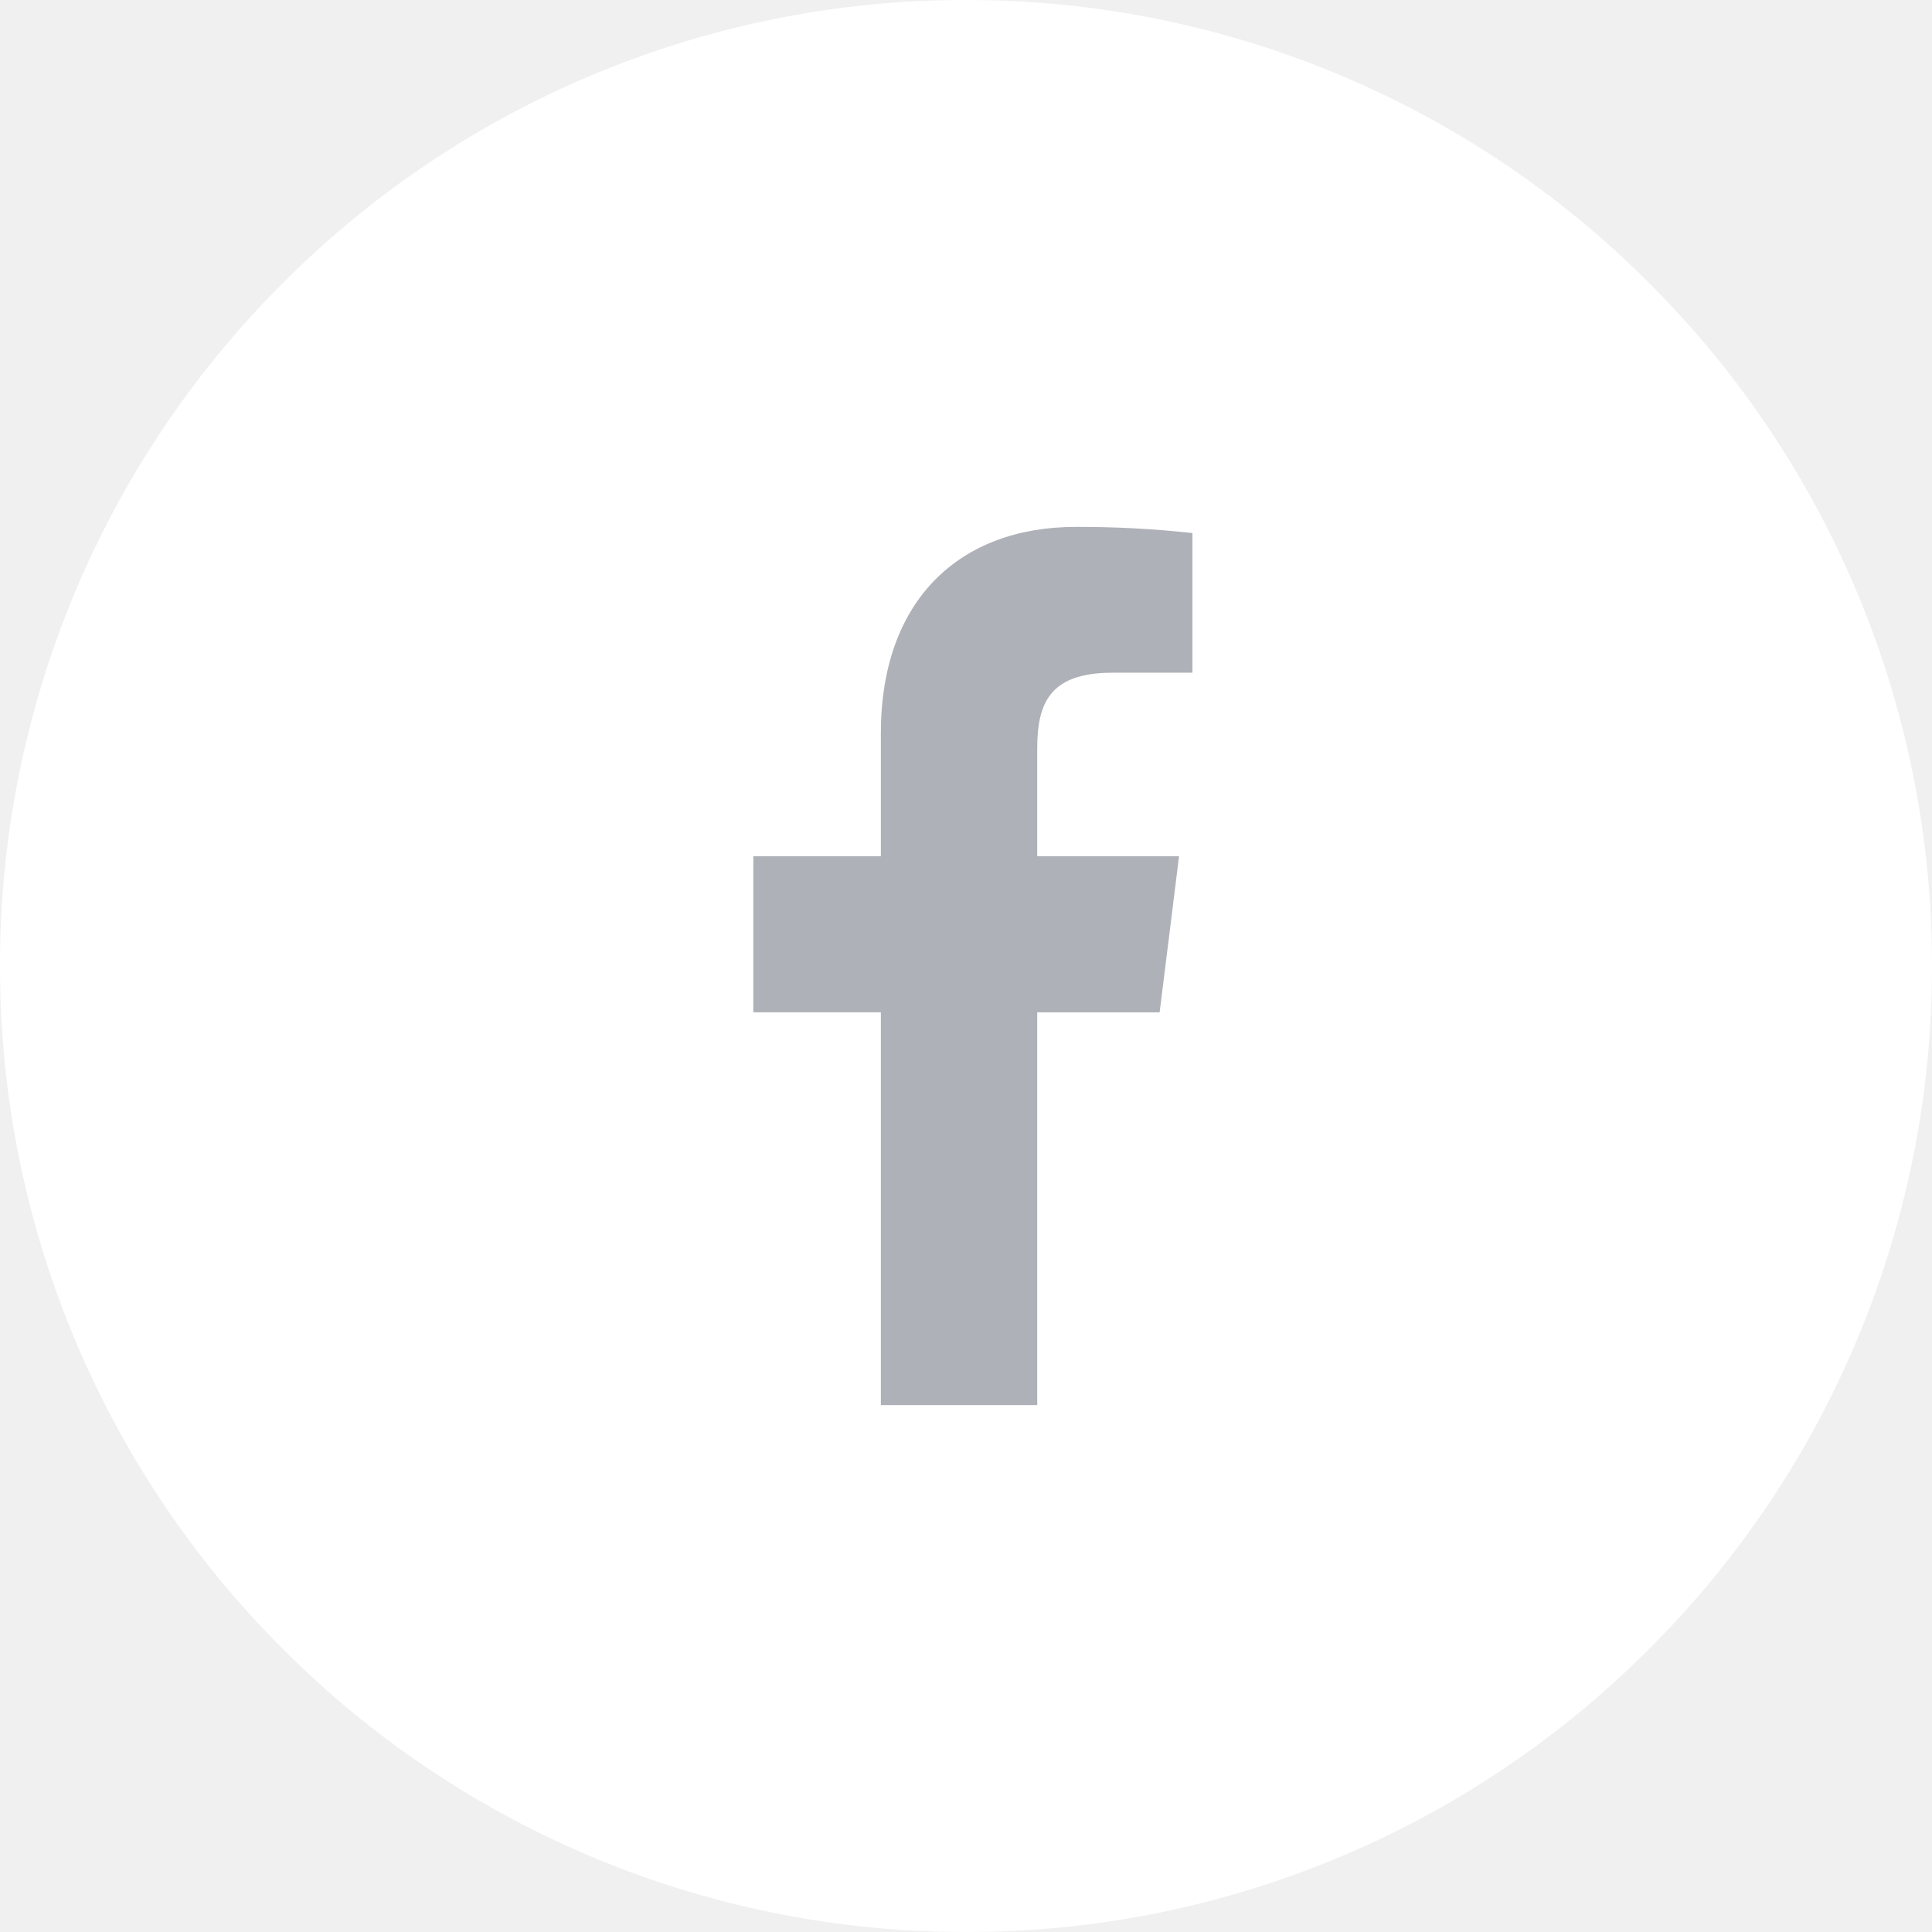
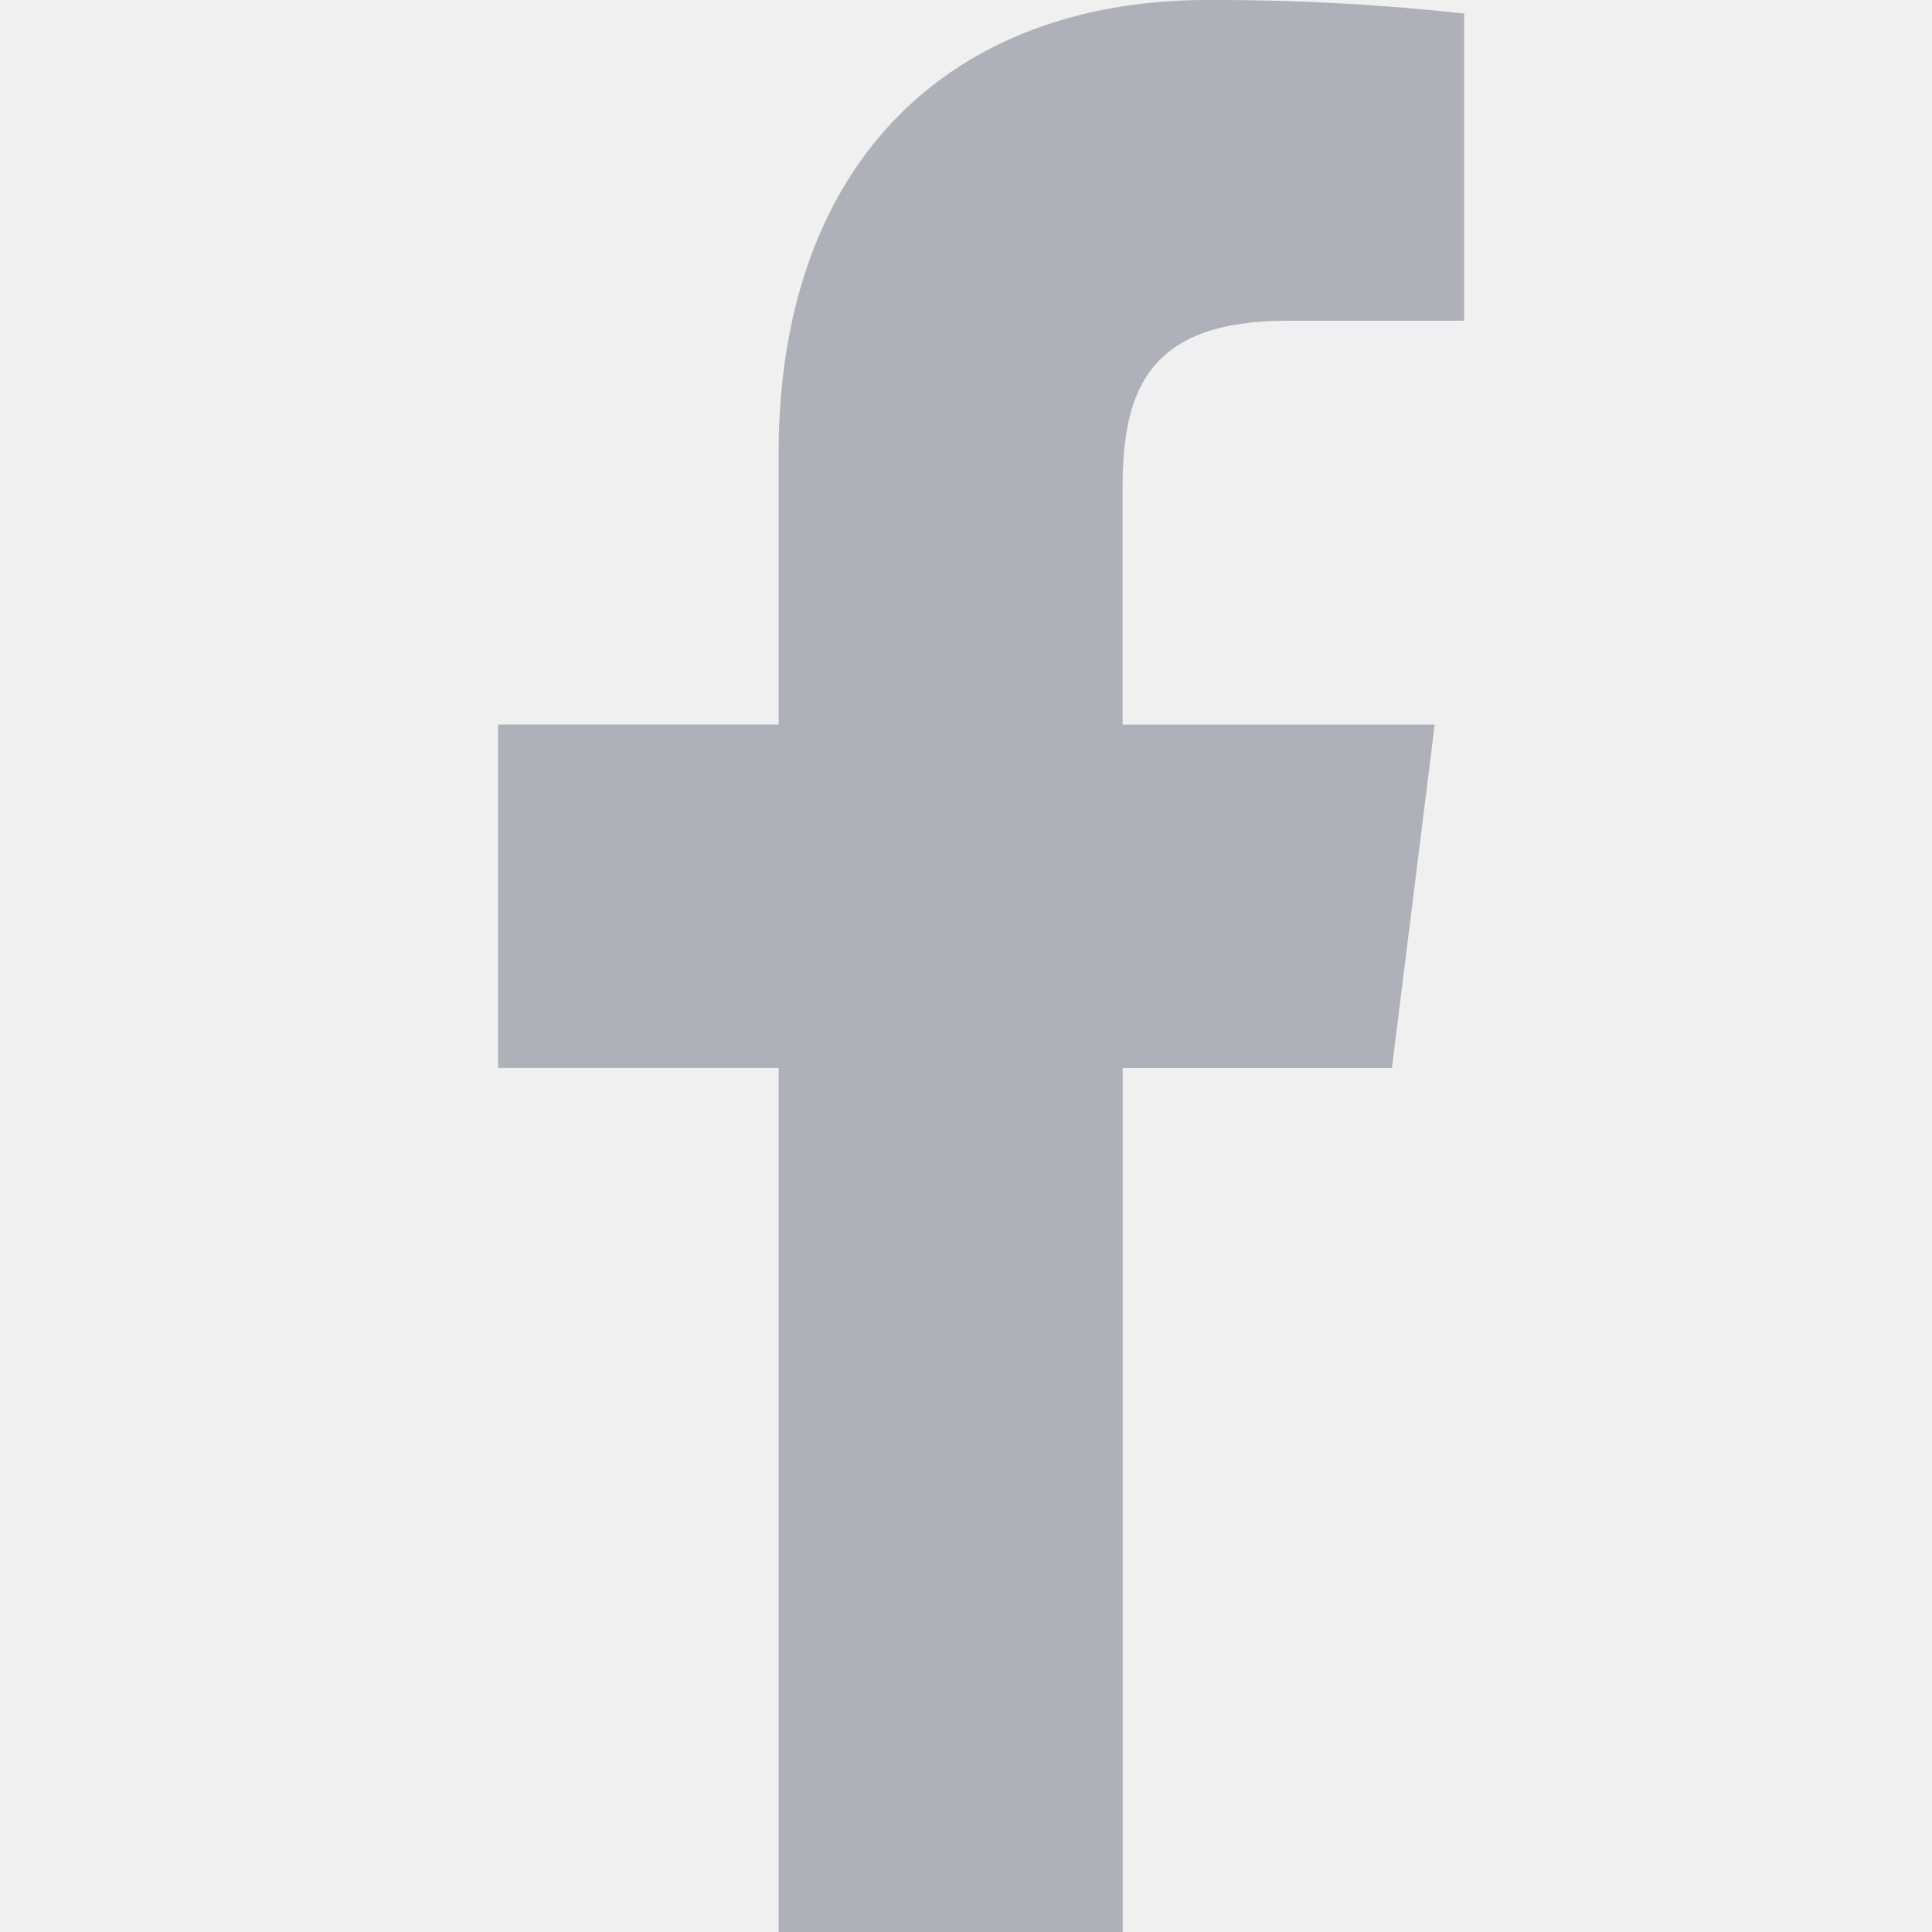
- <svg xmlns="http://www.w3.org/2000/svg" width="44" height="44" fill="none">
-   <path d="M44 22a21.93 21.93 0 0 1-6.444 15.556A21.931 21.931 0 0 1 22 44a21.931 21.931 0 0 1-15.556-6.444A21.931 21.931 0 0 1 0 22 21.931 21.931 0 0 1 6.444 6.444 21.931 21.931 0 0 1 22 0a21.931 21.931 0 0 1 15.556 6.444A21.93 21.93 0 0 1 44 22Z" fill="#fff" />
+ <svg xmlns="http://www.w3.org/2000/svg" width="20" height="20" fill="none">
  <g clip-path="url(#a)">
-     <path d="M25.33 15.32h1.827v-3.18a23.59 23.59 0 0 0-2.66-.14c-2.633 0-4.436 1.656-4.436 4.7v2.8h-2.905v3.555h2.905V32h3.561v-8.944h2.788l.442-3.555h-3.23v-2.45c0-1.027.277-1.73 1.709-1.73Z" fill="#AFB1B8" />
+     <path d="M13.33 3.32h1.827V.14a23.576 23.576 0 0 0-2.66-.14C9.864 0 8.06 1.656 8.06 4.7v2.8H5.156v3.555H8.06V20h3.562v-8.944h2.787l.443-3.555h-3.231V5.05c0-1.027.277-1.73 1.709-1.73Z" fill="#AFB1B8" />
  </g>
  <defs>
    <clipPath id="a">
-       <path fill="#fff" transform="translate(12 12)" d="M0 0h20v20H0z" />
+       <path fill="#fff" d="M0 0h20v20H0z" />
    </clipPath>
  </defs>
</svg>
